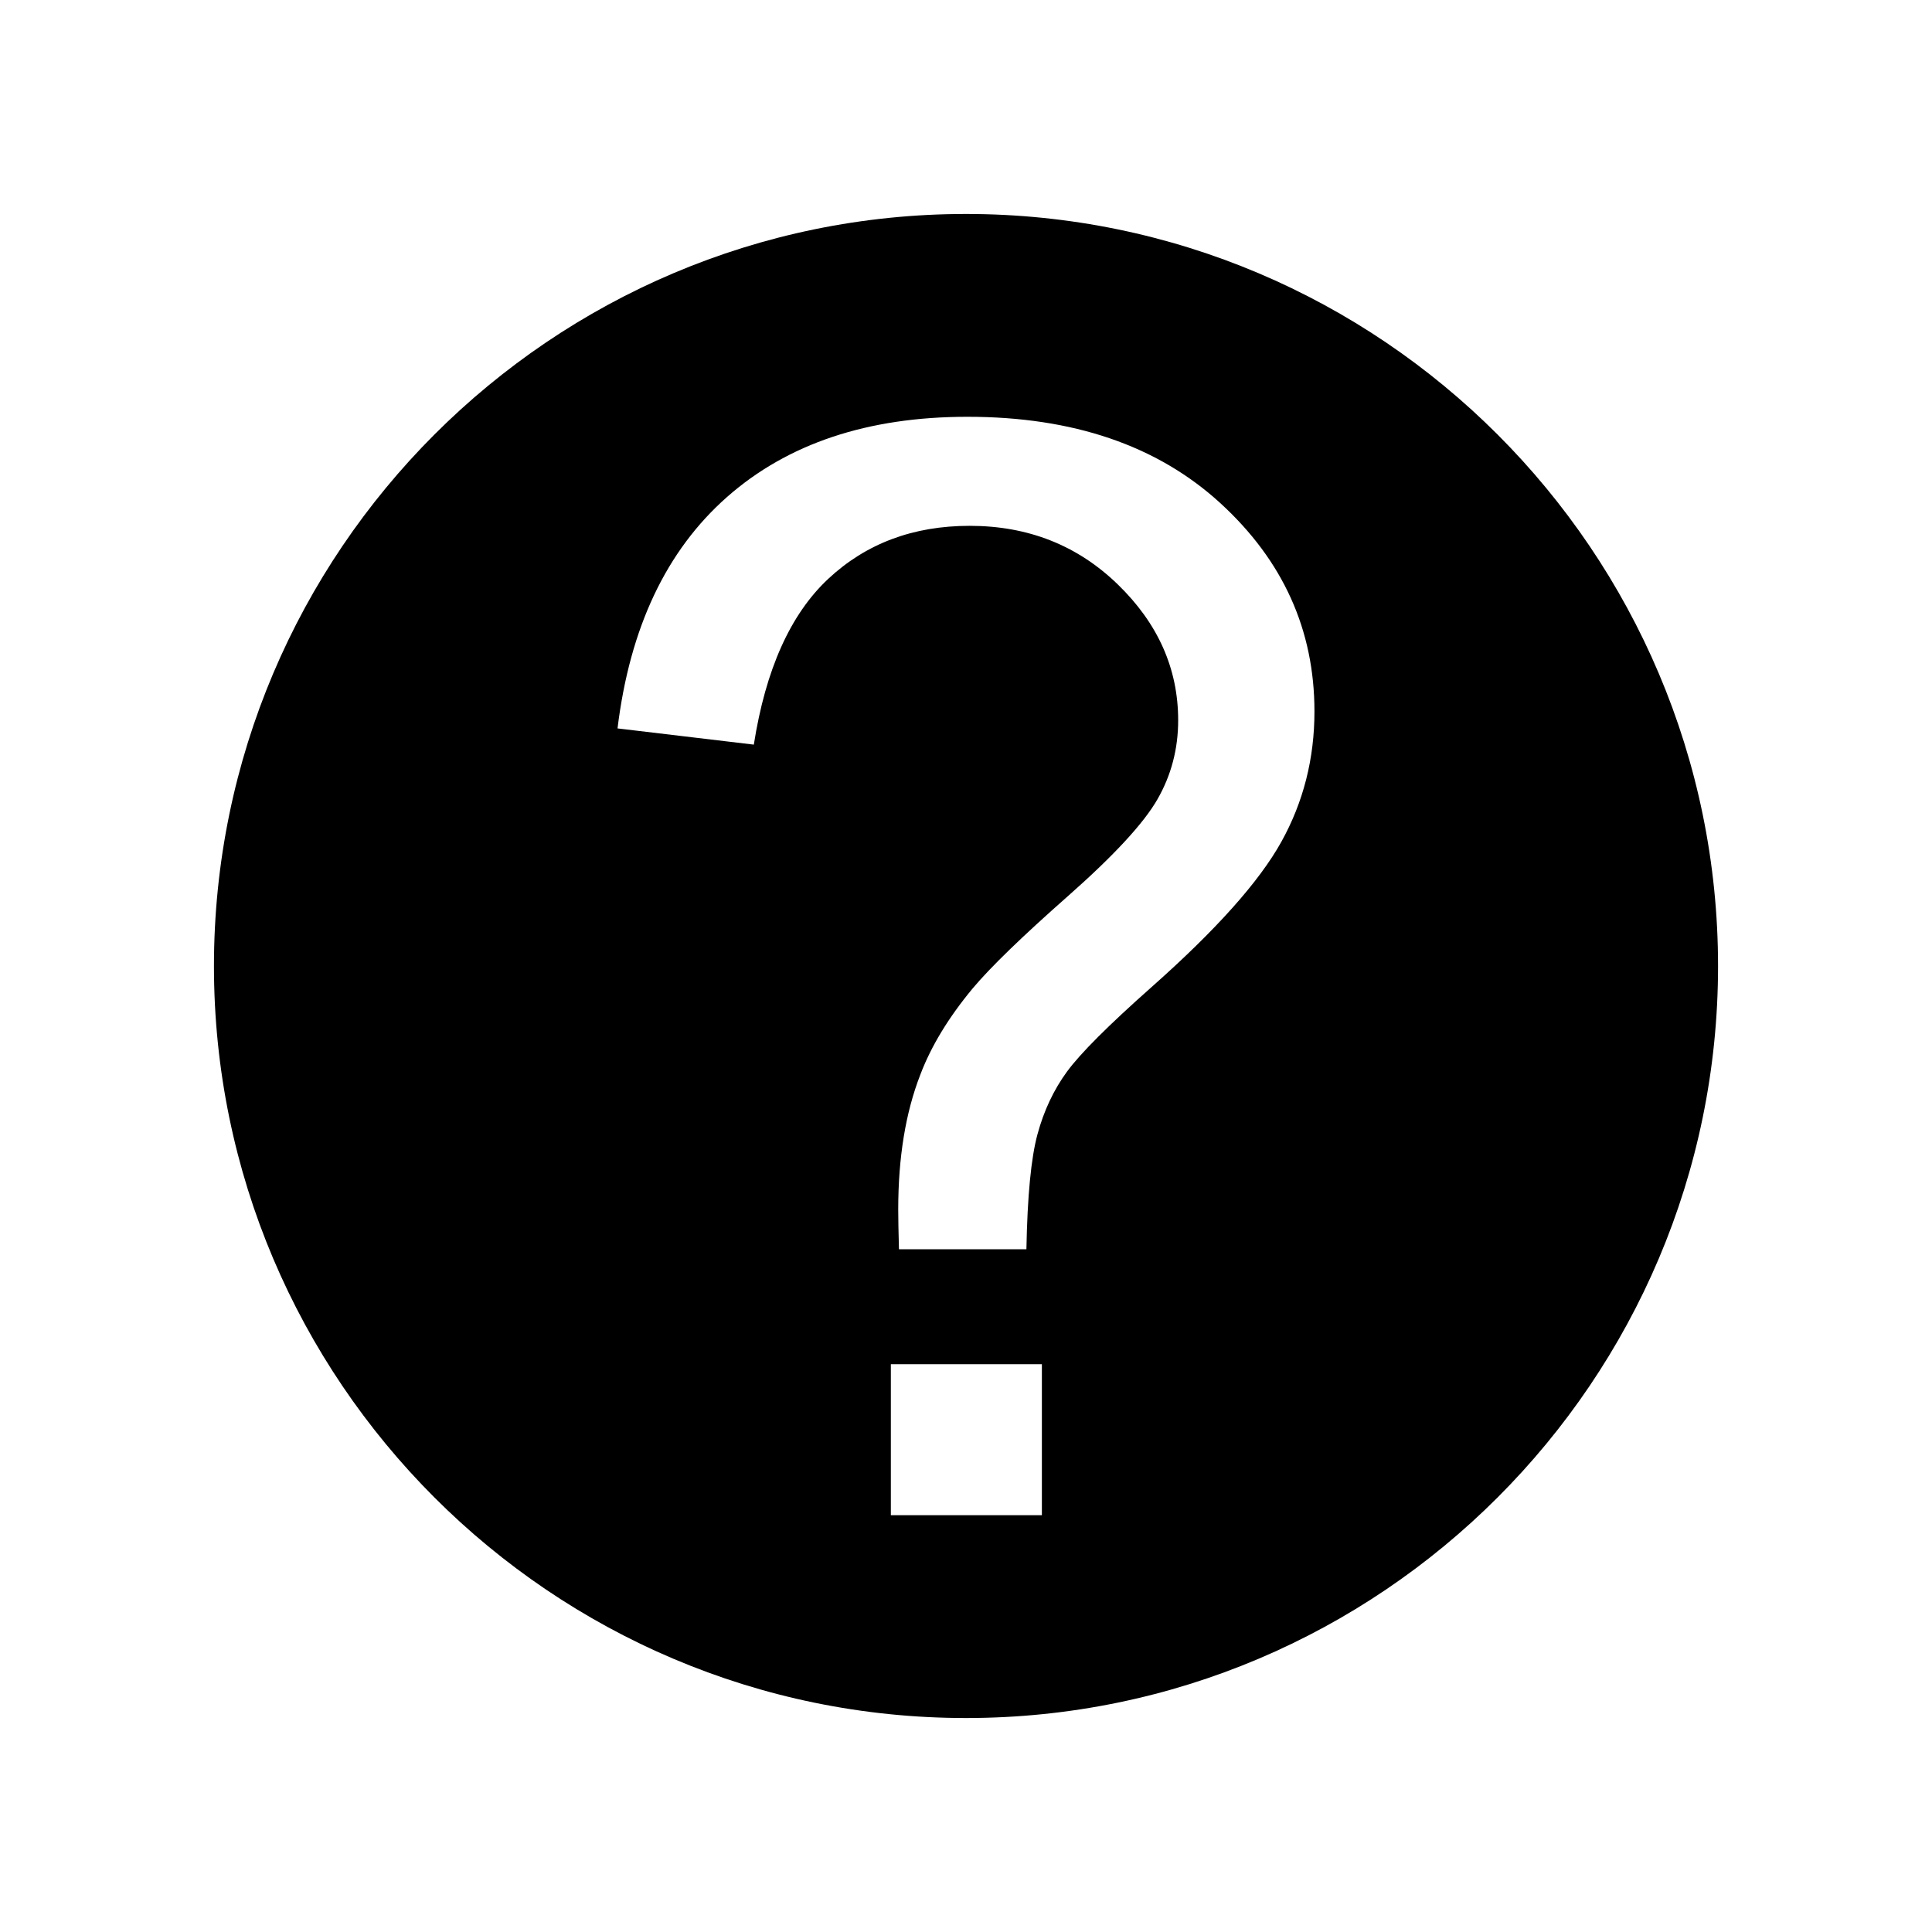
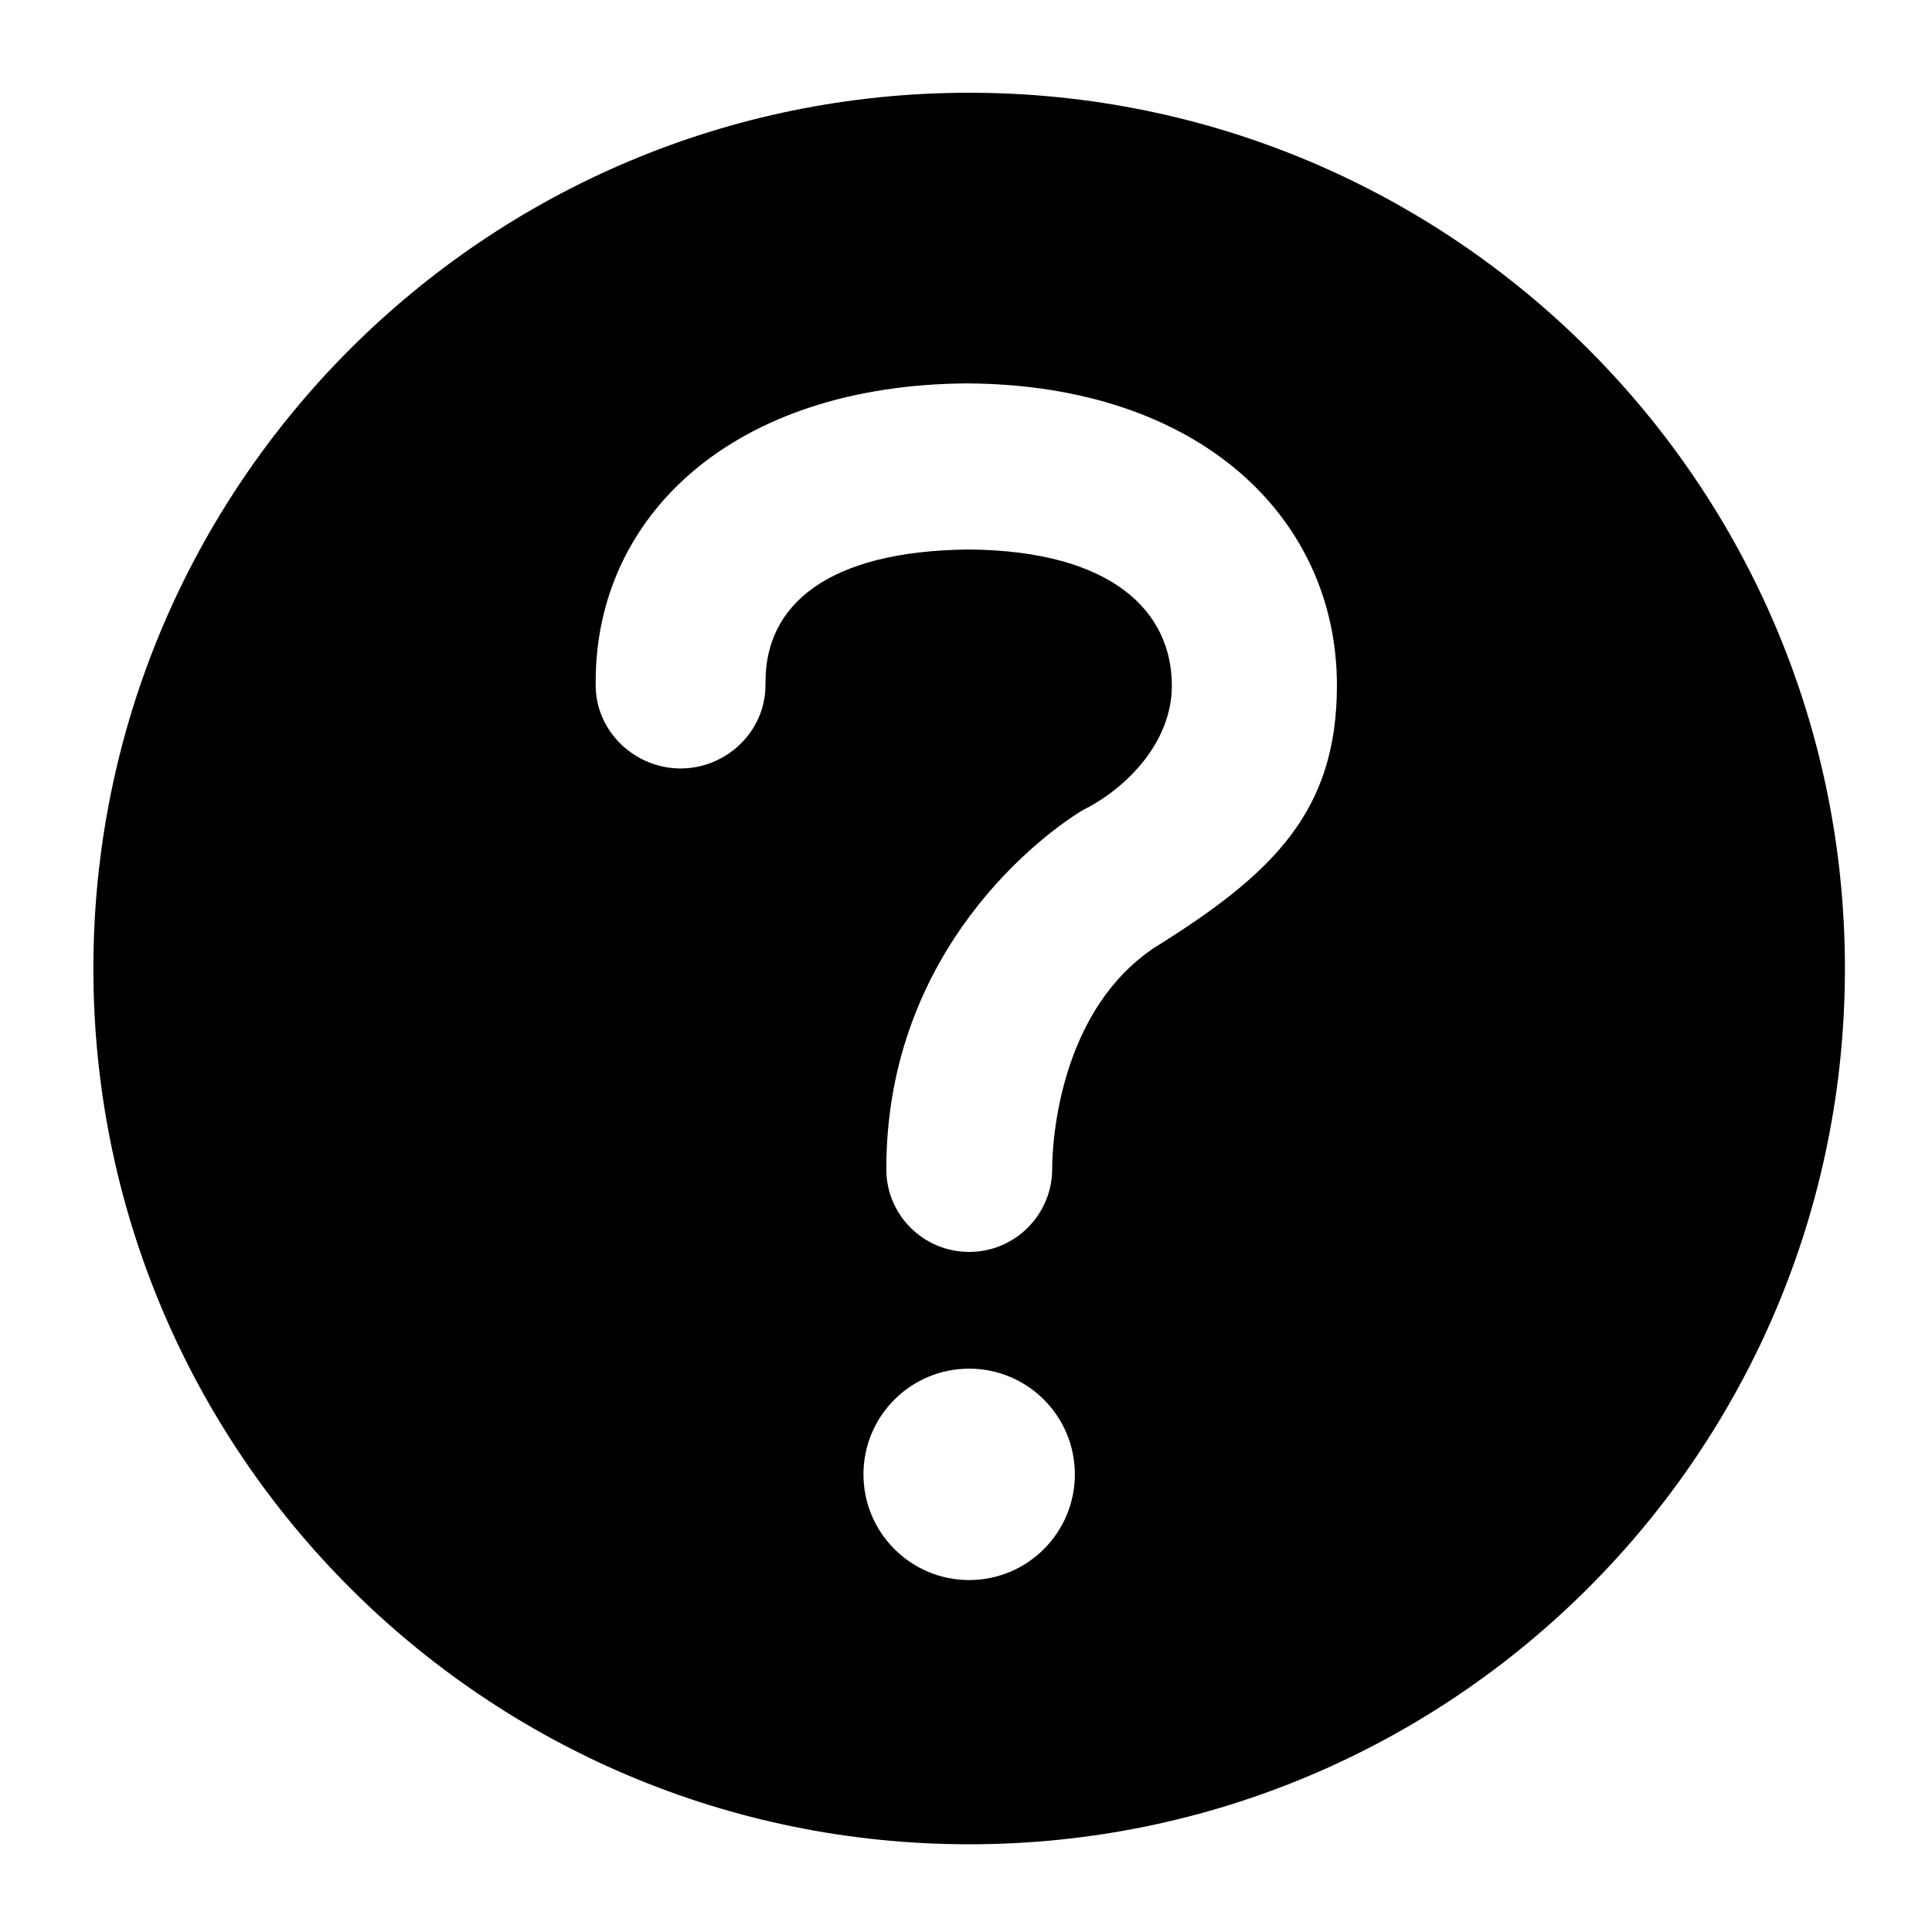
- <svg xmlns="http://www.w3.org/2000/svg" width="200" height="200" viewBox="0 0 200 200">
-   <path d="M100 22.15c-42.928 0-77.852 34.925-77.852 77.854 0 42.924 34.924 77.846 77.852 77.846s77.852-34.922 77.852-77.846c0-42.929-34.924-77.854-77.852-77.854zm7.855 134.704H92.221V141.22h15.634v15.634zm24.786-69.704c-2.288 4.118-6.763 9.126-13.423 15.024-4.474 3.965-7.397 6.89-8.77 8.77-1.373 1.881-2.39 4.042-3.05 6.482-.662 2.44-1.043 6.406-1.144 11.897H93.06c-.051-1.83-.076-3.203-.076-4.118 0-5.388.762-10.04 2.288-13.956 1.117-2.948 2.923-5.922 5.414-8.923 1.83-2.185 5.122-5.377 9.876-9.57 4.754-4.195 7.842-7.538 9.266-10.03 1.423-2.49 2.136-5.21 2.136-8.16 0-5.338-2.086-10.029-6.254-14.07-4.17-4.043-9.279-6.063-15.329-6.063-5.847 0-10.728 1.83-14.643 5.49-3.915 3.661-6.482 9.38-7.702 17.16l-14.109-1.678c1.27-10.422 5.045-18.404 11.325-23.947 6.279-5.54 14.579-8.312 24.9-8.312 10.93 0 19.65 2.974 26.159 8.922 6.507 5.949 9.761 13.144 9.761 21.583 0 4.88-1.143 9.38-3.431 13.499z" />
+ <svg xmlns="http://www.w3.org/2000/svg" viewBox="0 0 1024 1024">
+   <path d="M513.672 49.158c-256.358 0-464.178 207.819-464.178 464.176 0 256.358 207.82 464.177 464.177 464.177S977.85 769.693 977.85 513.334c0-256.357-207.82-464.176-464.177-464.176zm0 788.3c-30.94 0-56.02-25.08-56.02-56.02 0-30.94 25.081-56.021 56.02-56.021 30.94 0 56.021 25.08 56.021 56.02 0 30.94-25.081 56.021-56.02 56.021zm98.037-335.092c-55.397 37.21-54.02 117.088-54.02 117.088 0 24.31-19.657 44.087-43.967 44.087s-43.966-19.567-43.966-43.877c0-117.054 84.107-178.356 104.308-190.36 23.974-12.005 47.042-36.59 47.042-65.857 0-39.268-31.404-71.494-107.434-72.206-76.029.712-107.94 30.02-107.94 70.036 0 0-.026 1.332-.026 2.011 0 24.31-20.669 44.017-44.978 44.017s-45.004-19.707-45.004-44.017v-2.01c0-88.035 72.913-157.359 196.962-158.07 124.047.711 195.912 72.027 195.912 159.977-.001 66.673-33.364 99.666-96.89 139.18z" />
</svg>
